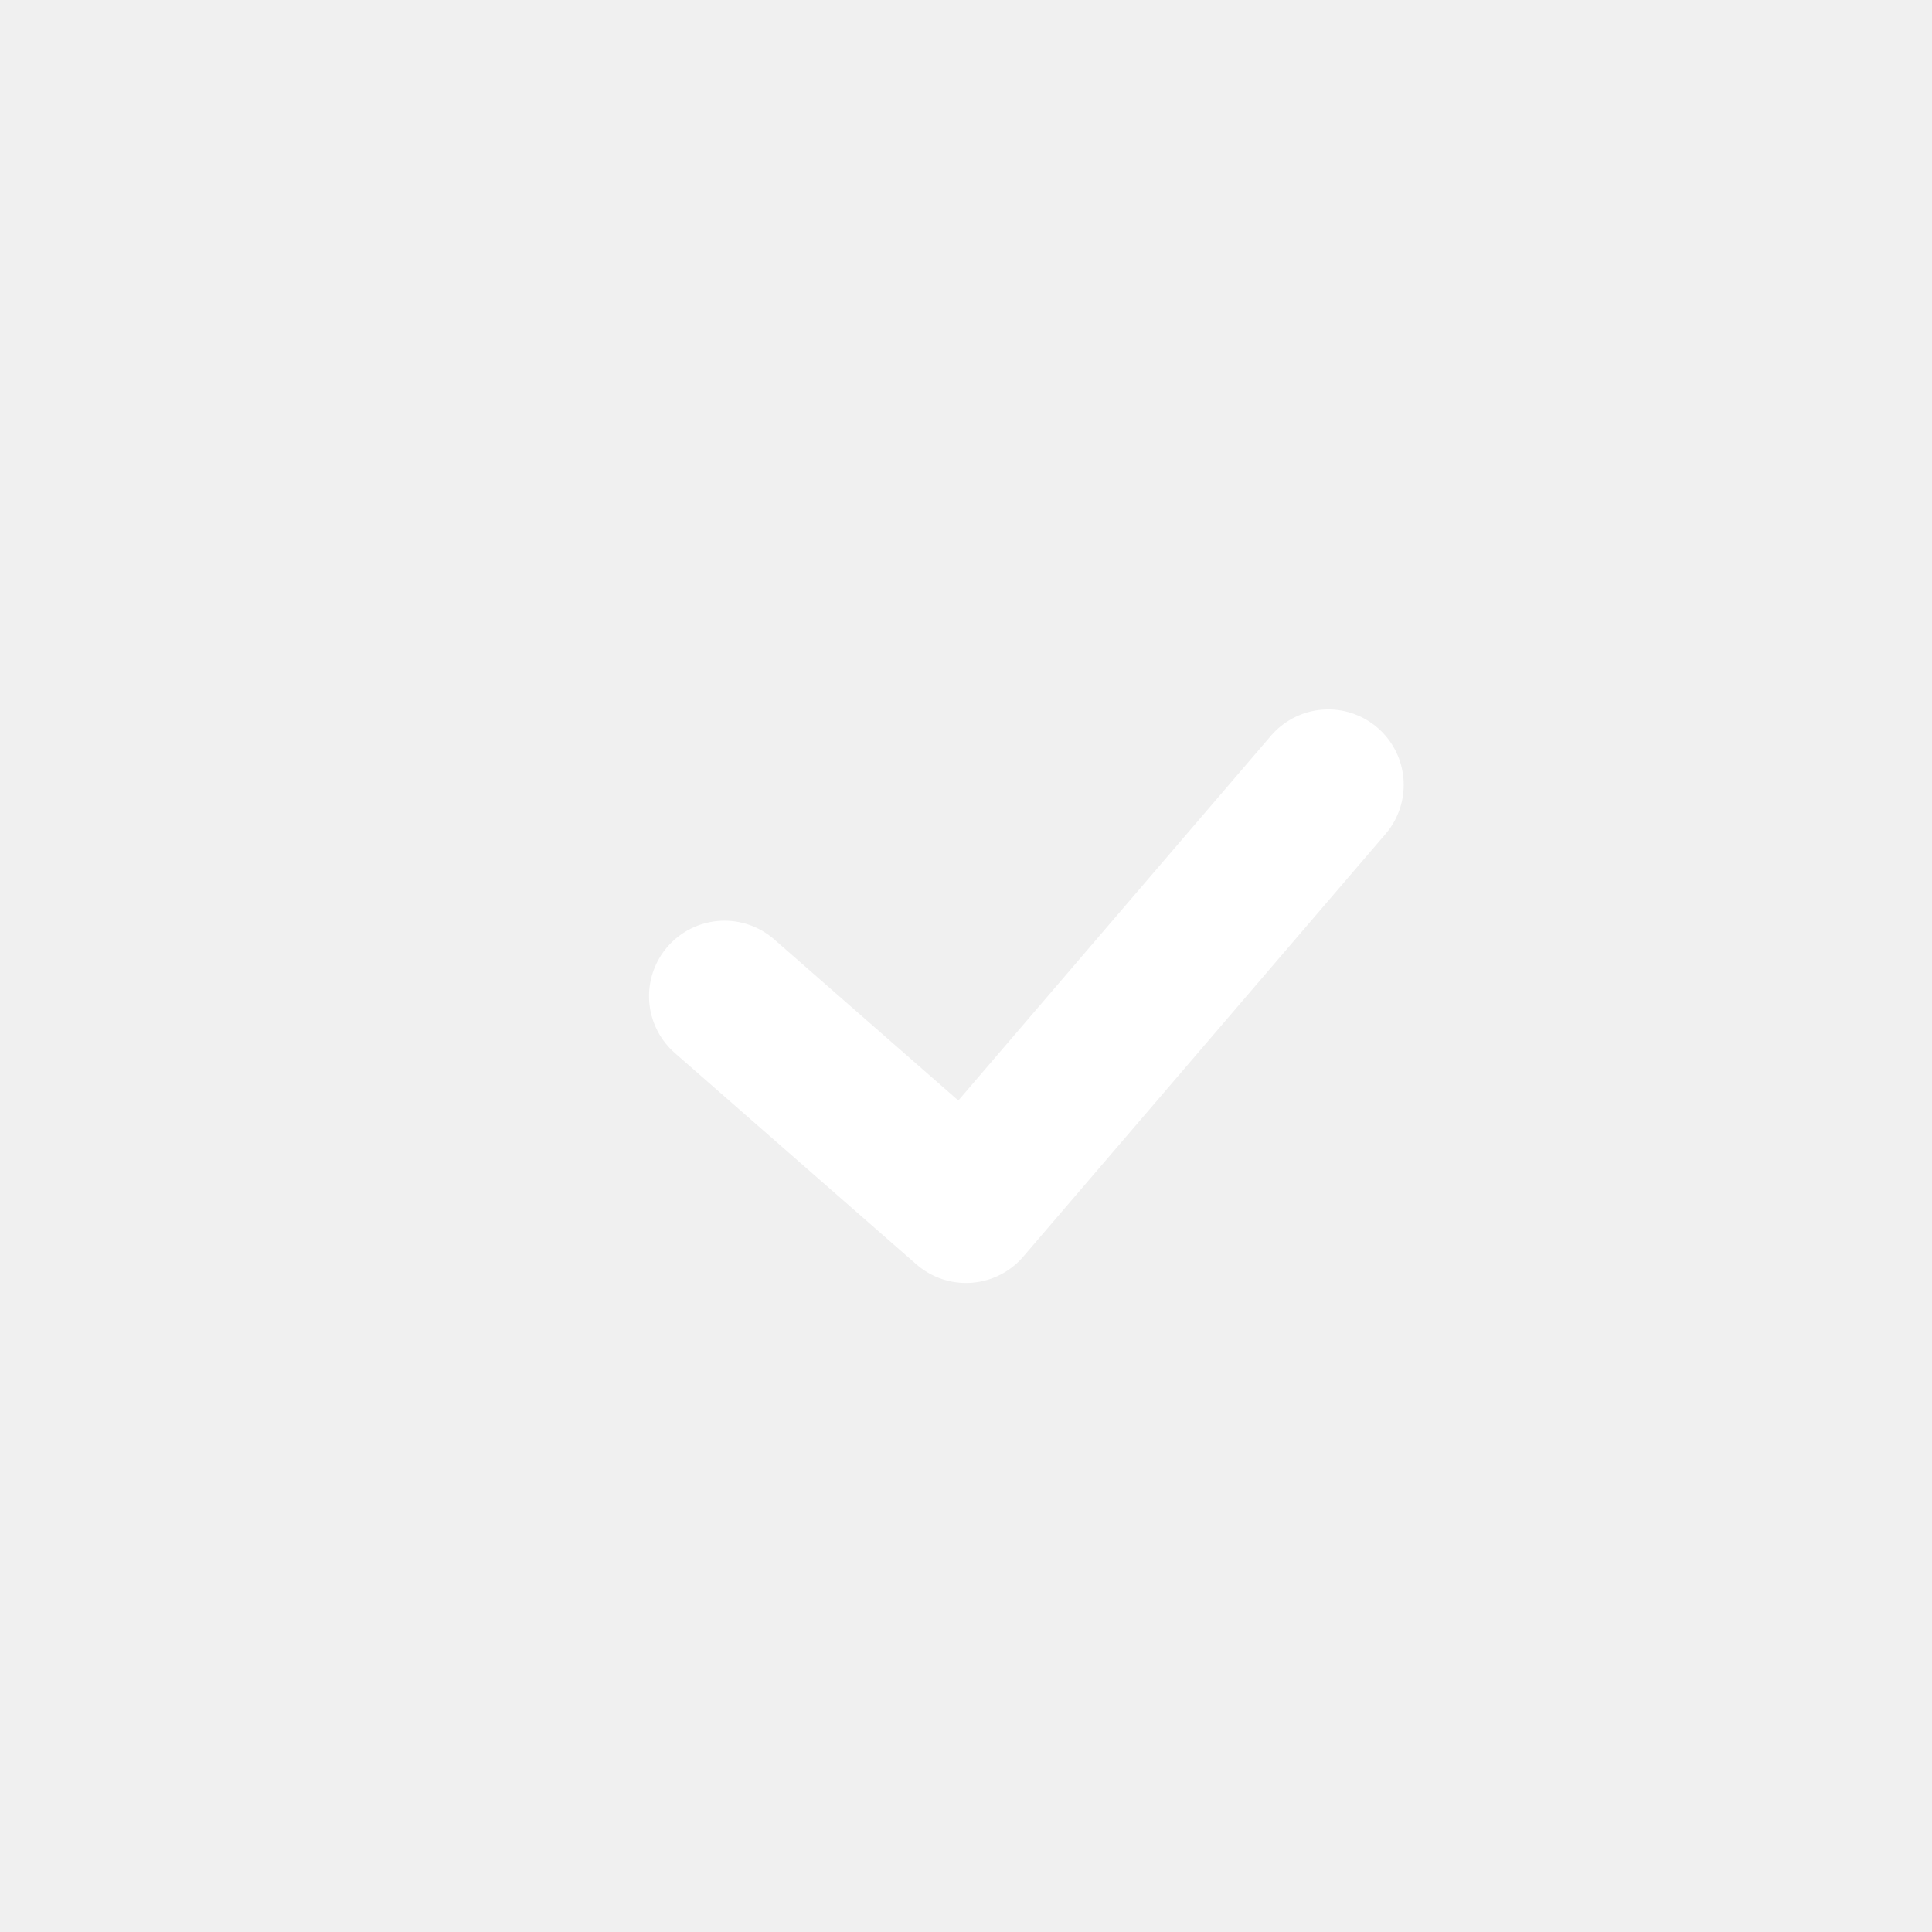
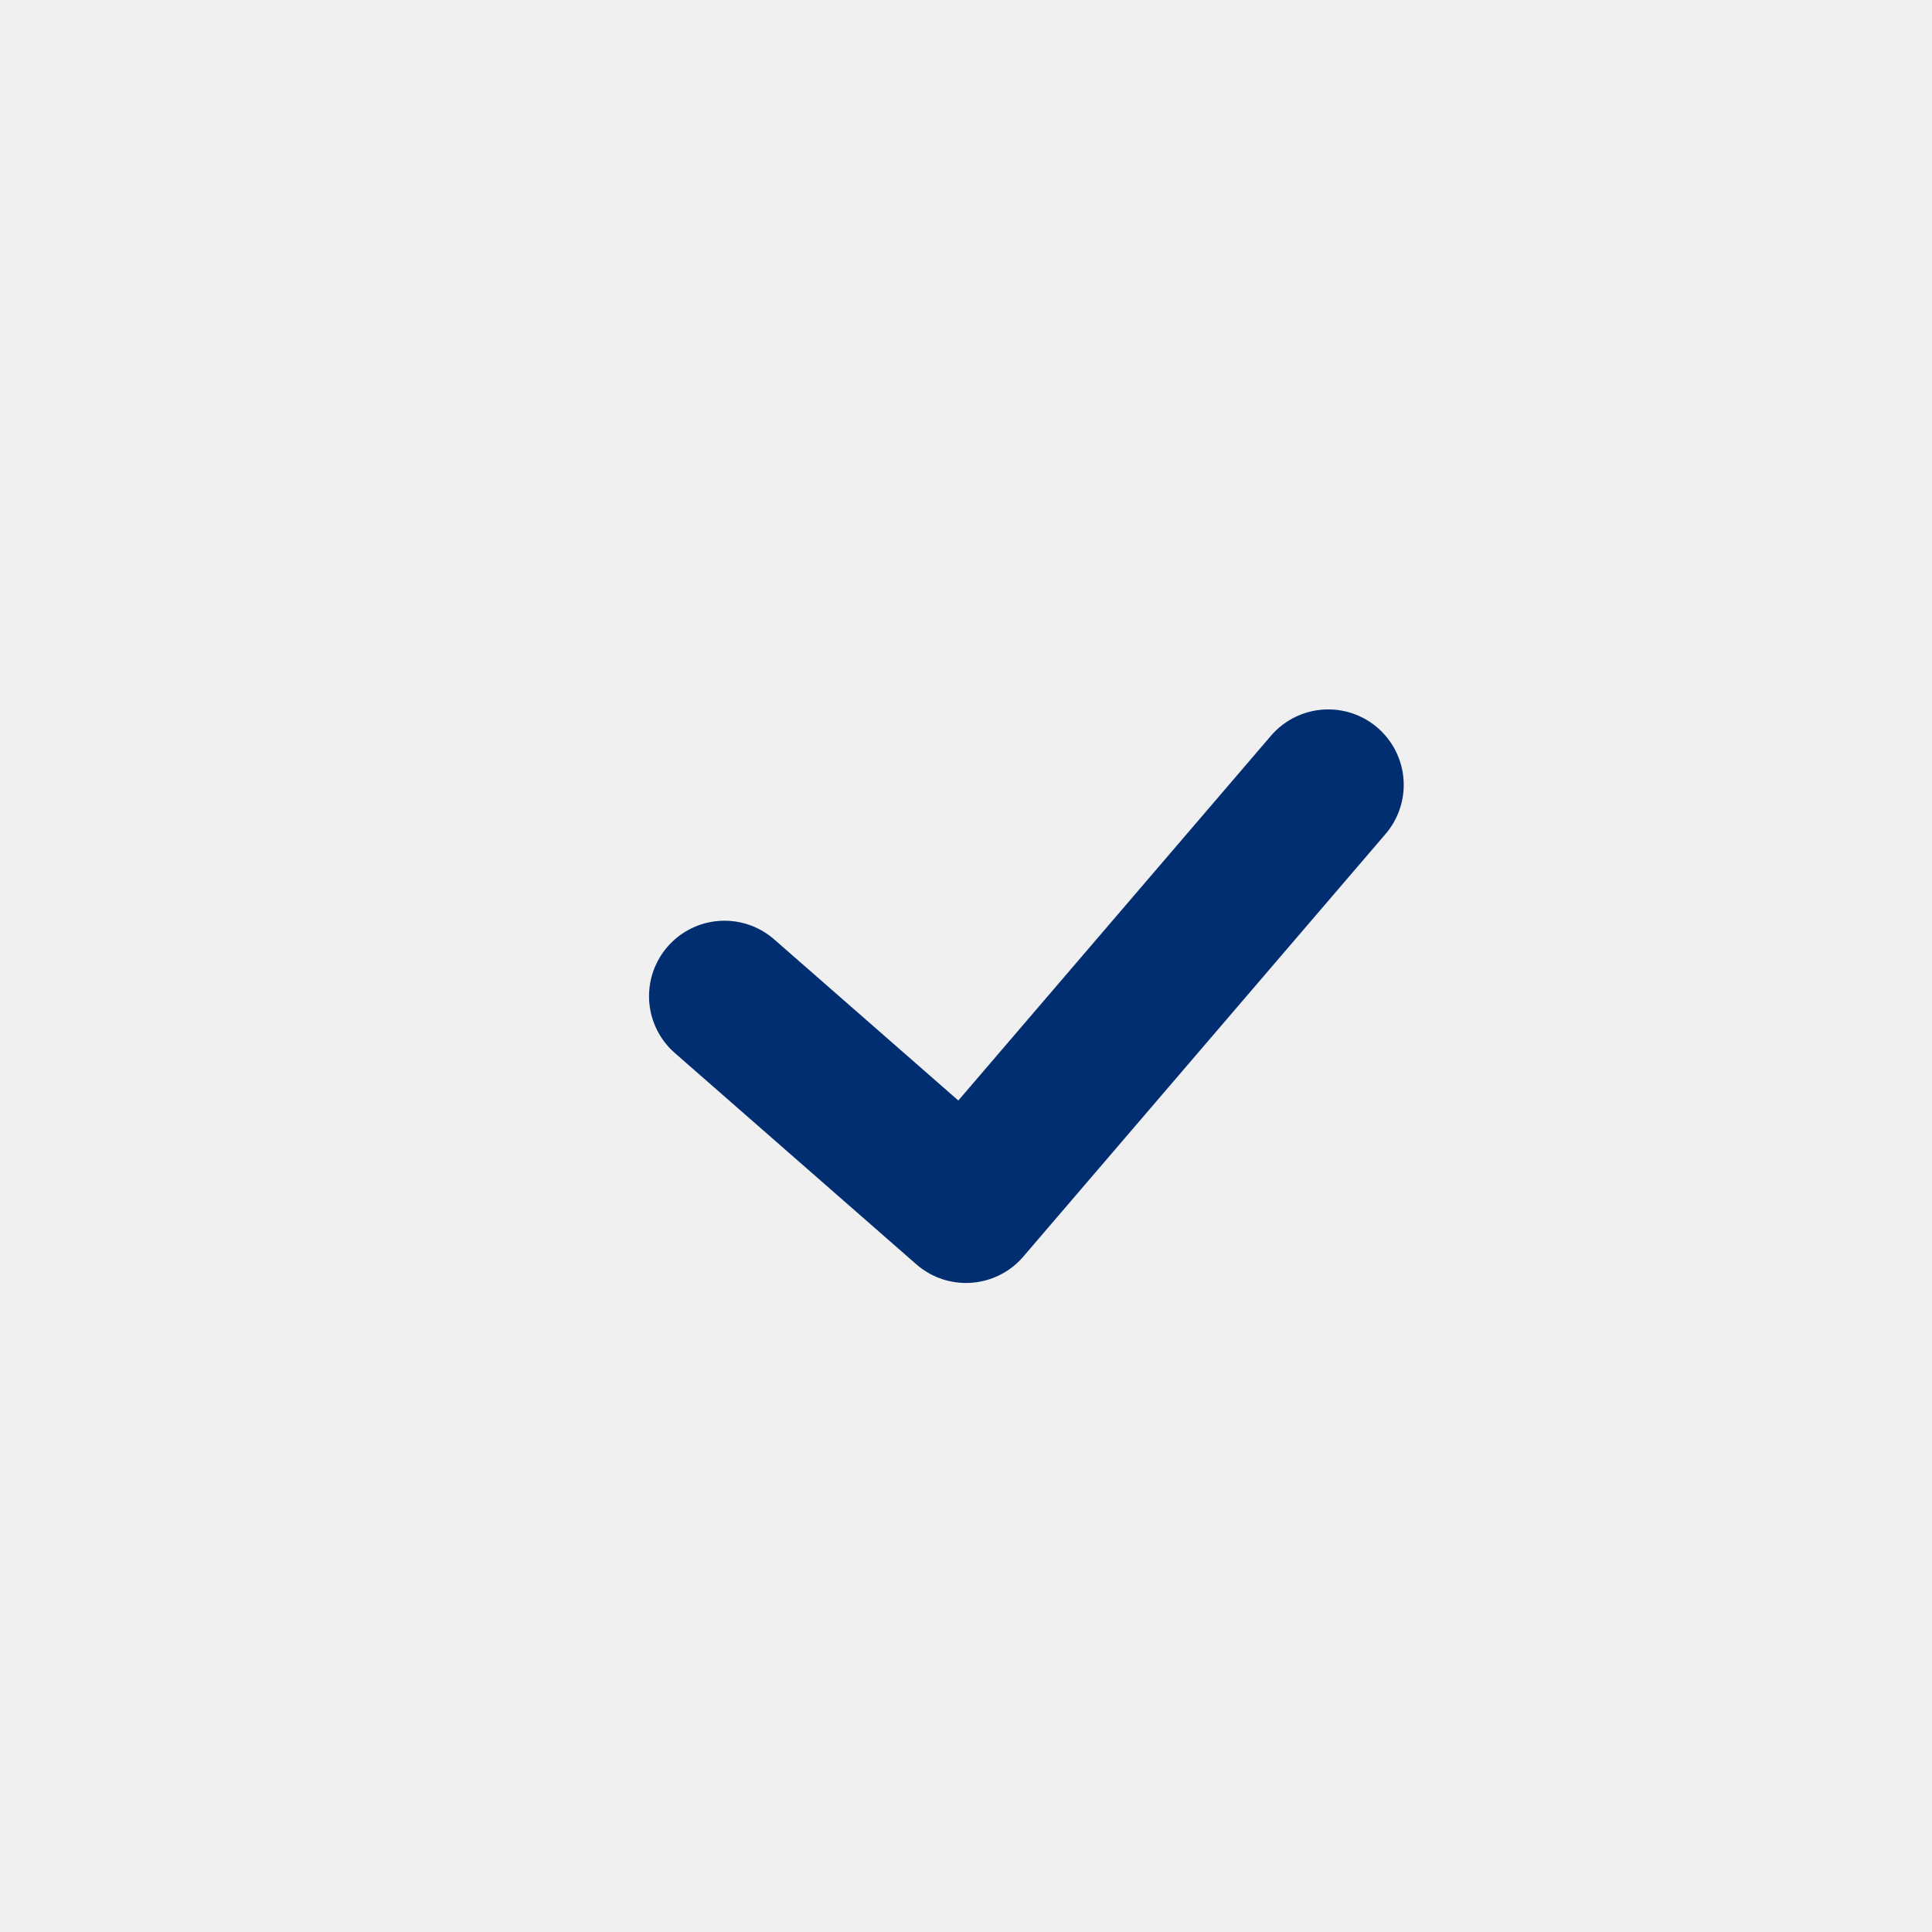
<svg xmlns="http://www.w3.org/2000/svg" width="32" height="32" viewBox="0 0 32 32" fill="none">
  <rect width="32" height="32" rx="4" filter="url(#shadow)" />
-   <path d="M12 16.5L16 20L22 13" stroke="white" stroke-width="2.5" stroke-linecap="round" stroke-linejoin="round" />
+   <path d="M12 16.5L16 20L22 13" stroke="#012E71" stroke-width="2.5" stroke-linecap="round" stroke-linejoin="round" />
  <defs>
    <filter id="shadow" x="0" y="0" width="200%" height="200%">
      <feOffset result="offOut" in="SourceAlpha" dx="0" dy="4" />
      <feGaussianBlur result="blurOut" in="offOut" stdDeviation="4" />
      <feBlend in="SourceGraphic" in2="blurOut" mode="normal" />
    </filter>
  </defs>
</svg>
